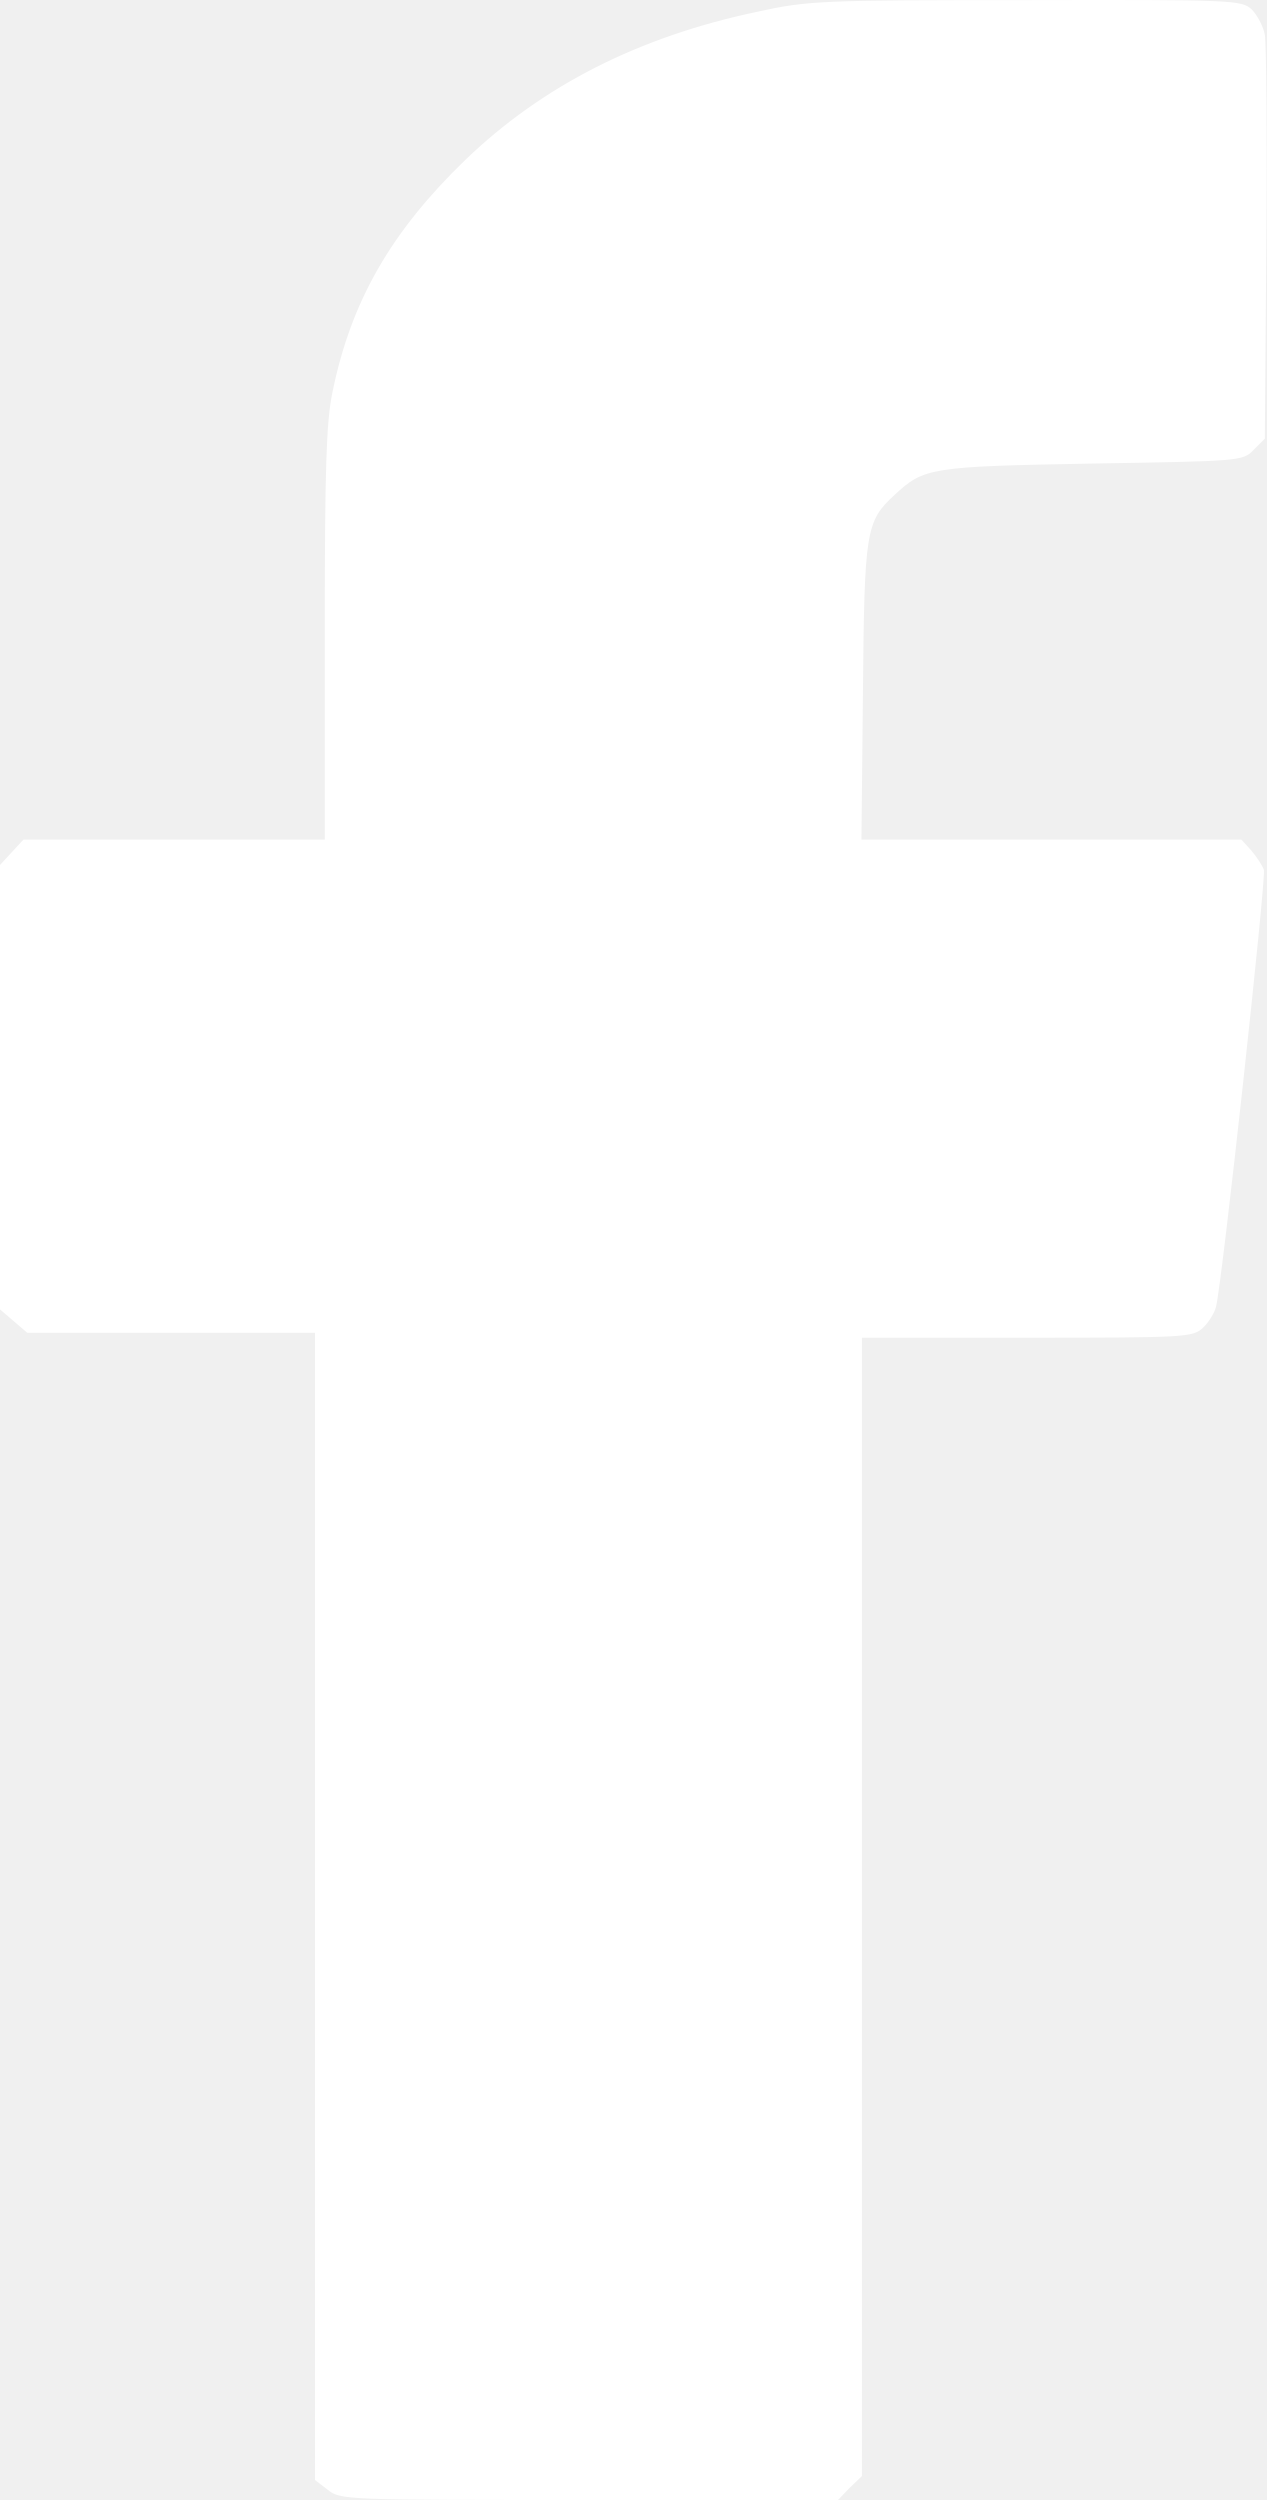
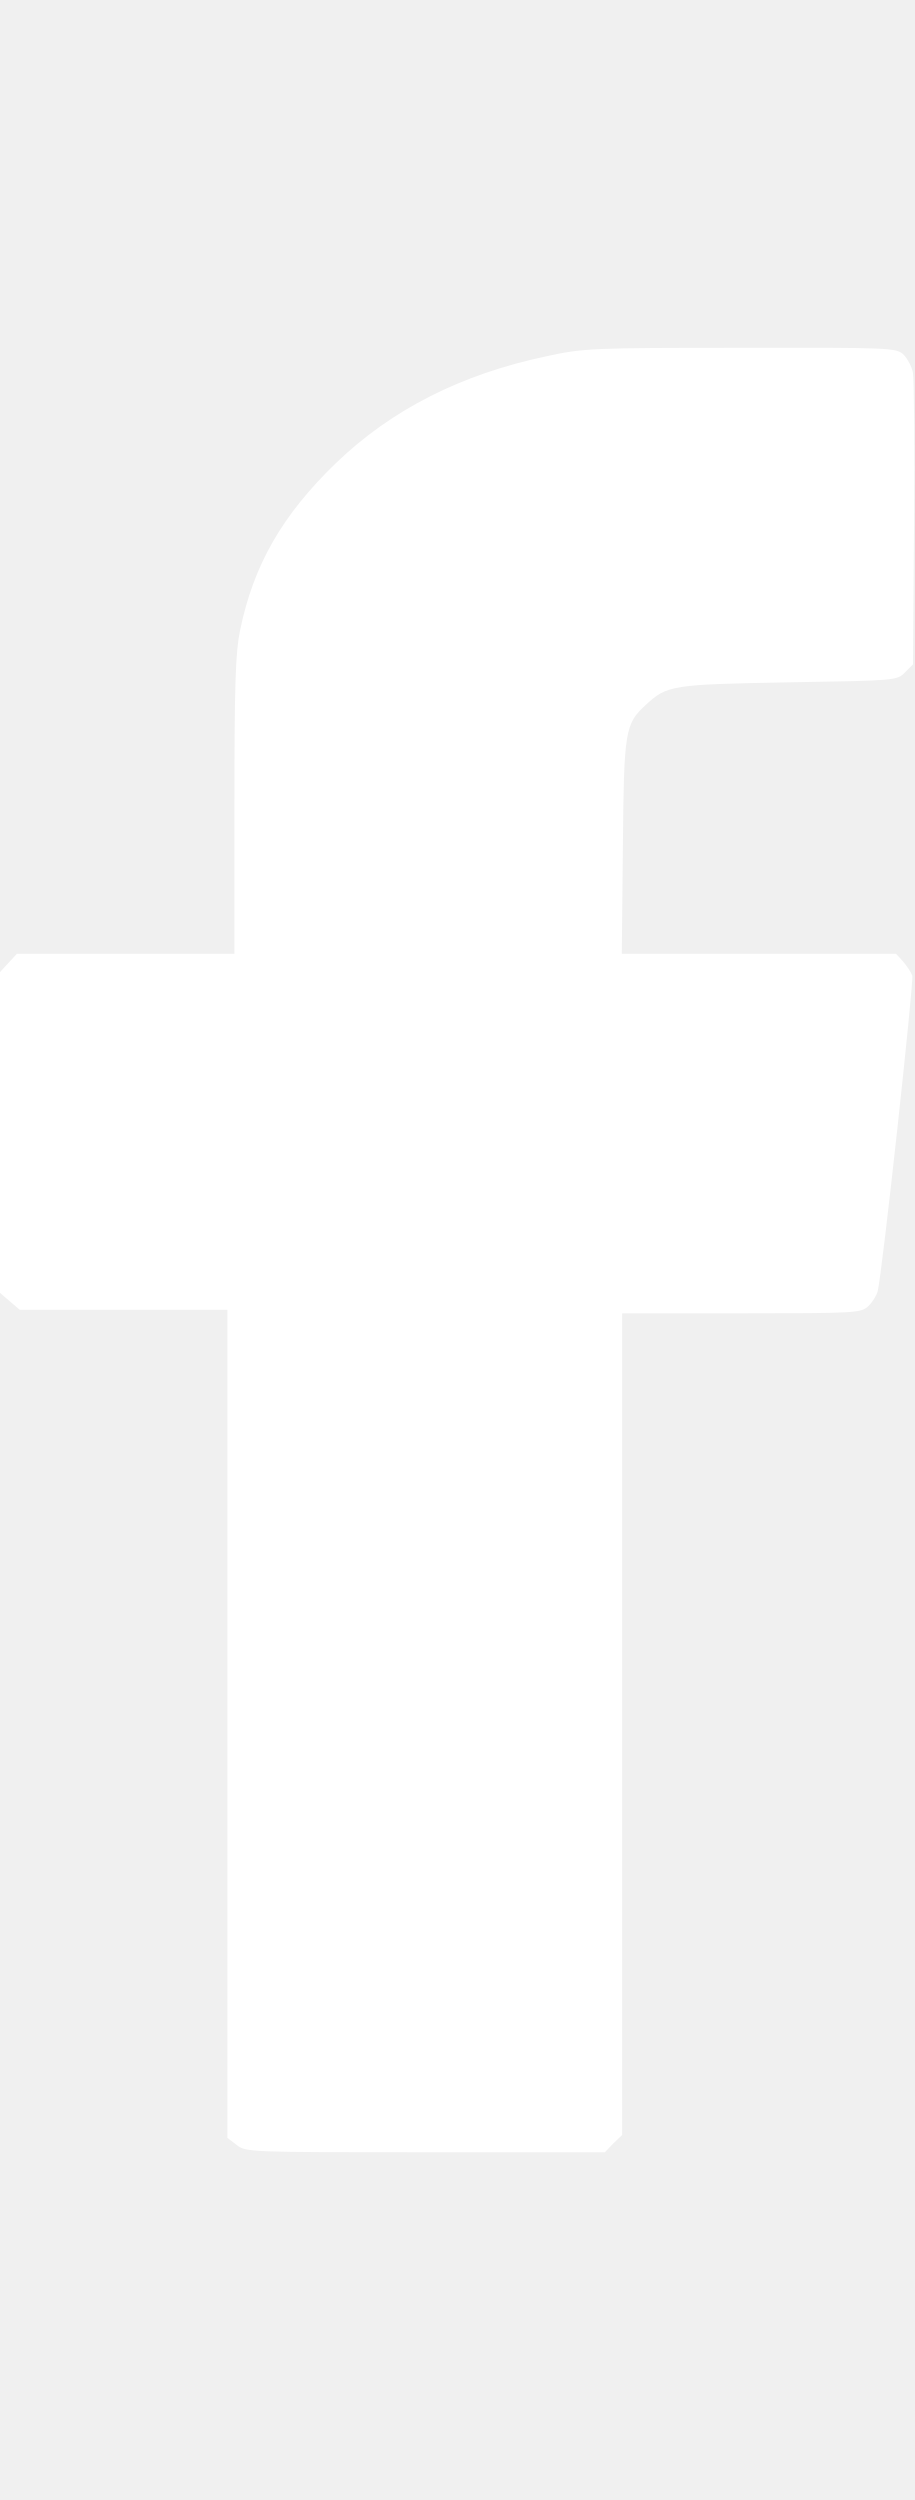
- <svg xmlns="http://www.w3.org/2000/svg" width="22.8" height="45" viewBox="0 0 22.8 45" fill="none">
+ <svg xmlns="http://www.w3.org/2000/svg" width="12.8" height="35" viewBox="0 0 22.8 45" fill="none">
  <defs />
  <path id="Vector" d="M13.625 0.213C11.498 0.662 9.766 1.541 8.377 2.877C7.041 4.169 6.32 5.417 5.986 7.052C5.872 7.597 5.846 8.406 5.846 11.421L5.846 15.113L3.138 15.113L0.422 15.113L0.211 15.341L0 15.57L0 19.57L0 23.569L0.246 23.78L0.492 23.991L3.085 23.991L5.67 23.991L5.67 34.311L5.67 44.64L5.898 44.815C6.127 45 6.215 45 10.61 45L15.084 45L15.295 44.78L15.515 44.569L15.515 34.32L15.515 24.079L18.486 24.079C21.352 24.079 21.466 24.07 21.65 23.903C21.756 23.806 21.861 23.631 21.888 23.525C22.002 23.068 22.794 15.79 22.75 15.658C22.723 15.579 22.618 15.421 22.521 15.306L22.345 15.113L18.926 15.113L15.506 15.113L15.533 12.45C15.559 9.549 15.585 9.382 16.104 8.907C16.631 8.415 16.754 8.397 19.664 8.344C22.328 8.3 22.372 8.3 22.565 8.098L22.767 7.896L22.794 4.406C22.811 2.49 22.794 0.785 22.767 0.626C22.741 0.477 22.627 0.266 22.53 0.169C22.345 0.002 22.222 -0.006 18.468 0.002C14.759 0.002 14.548 0.011 13.625 0.213Z" fill="#FFFFFF" fill-opacity="1" fill-rule="nonzero" />
</svg>
